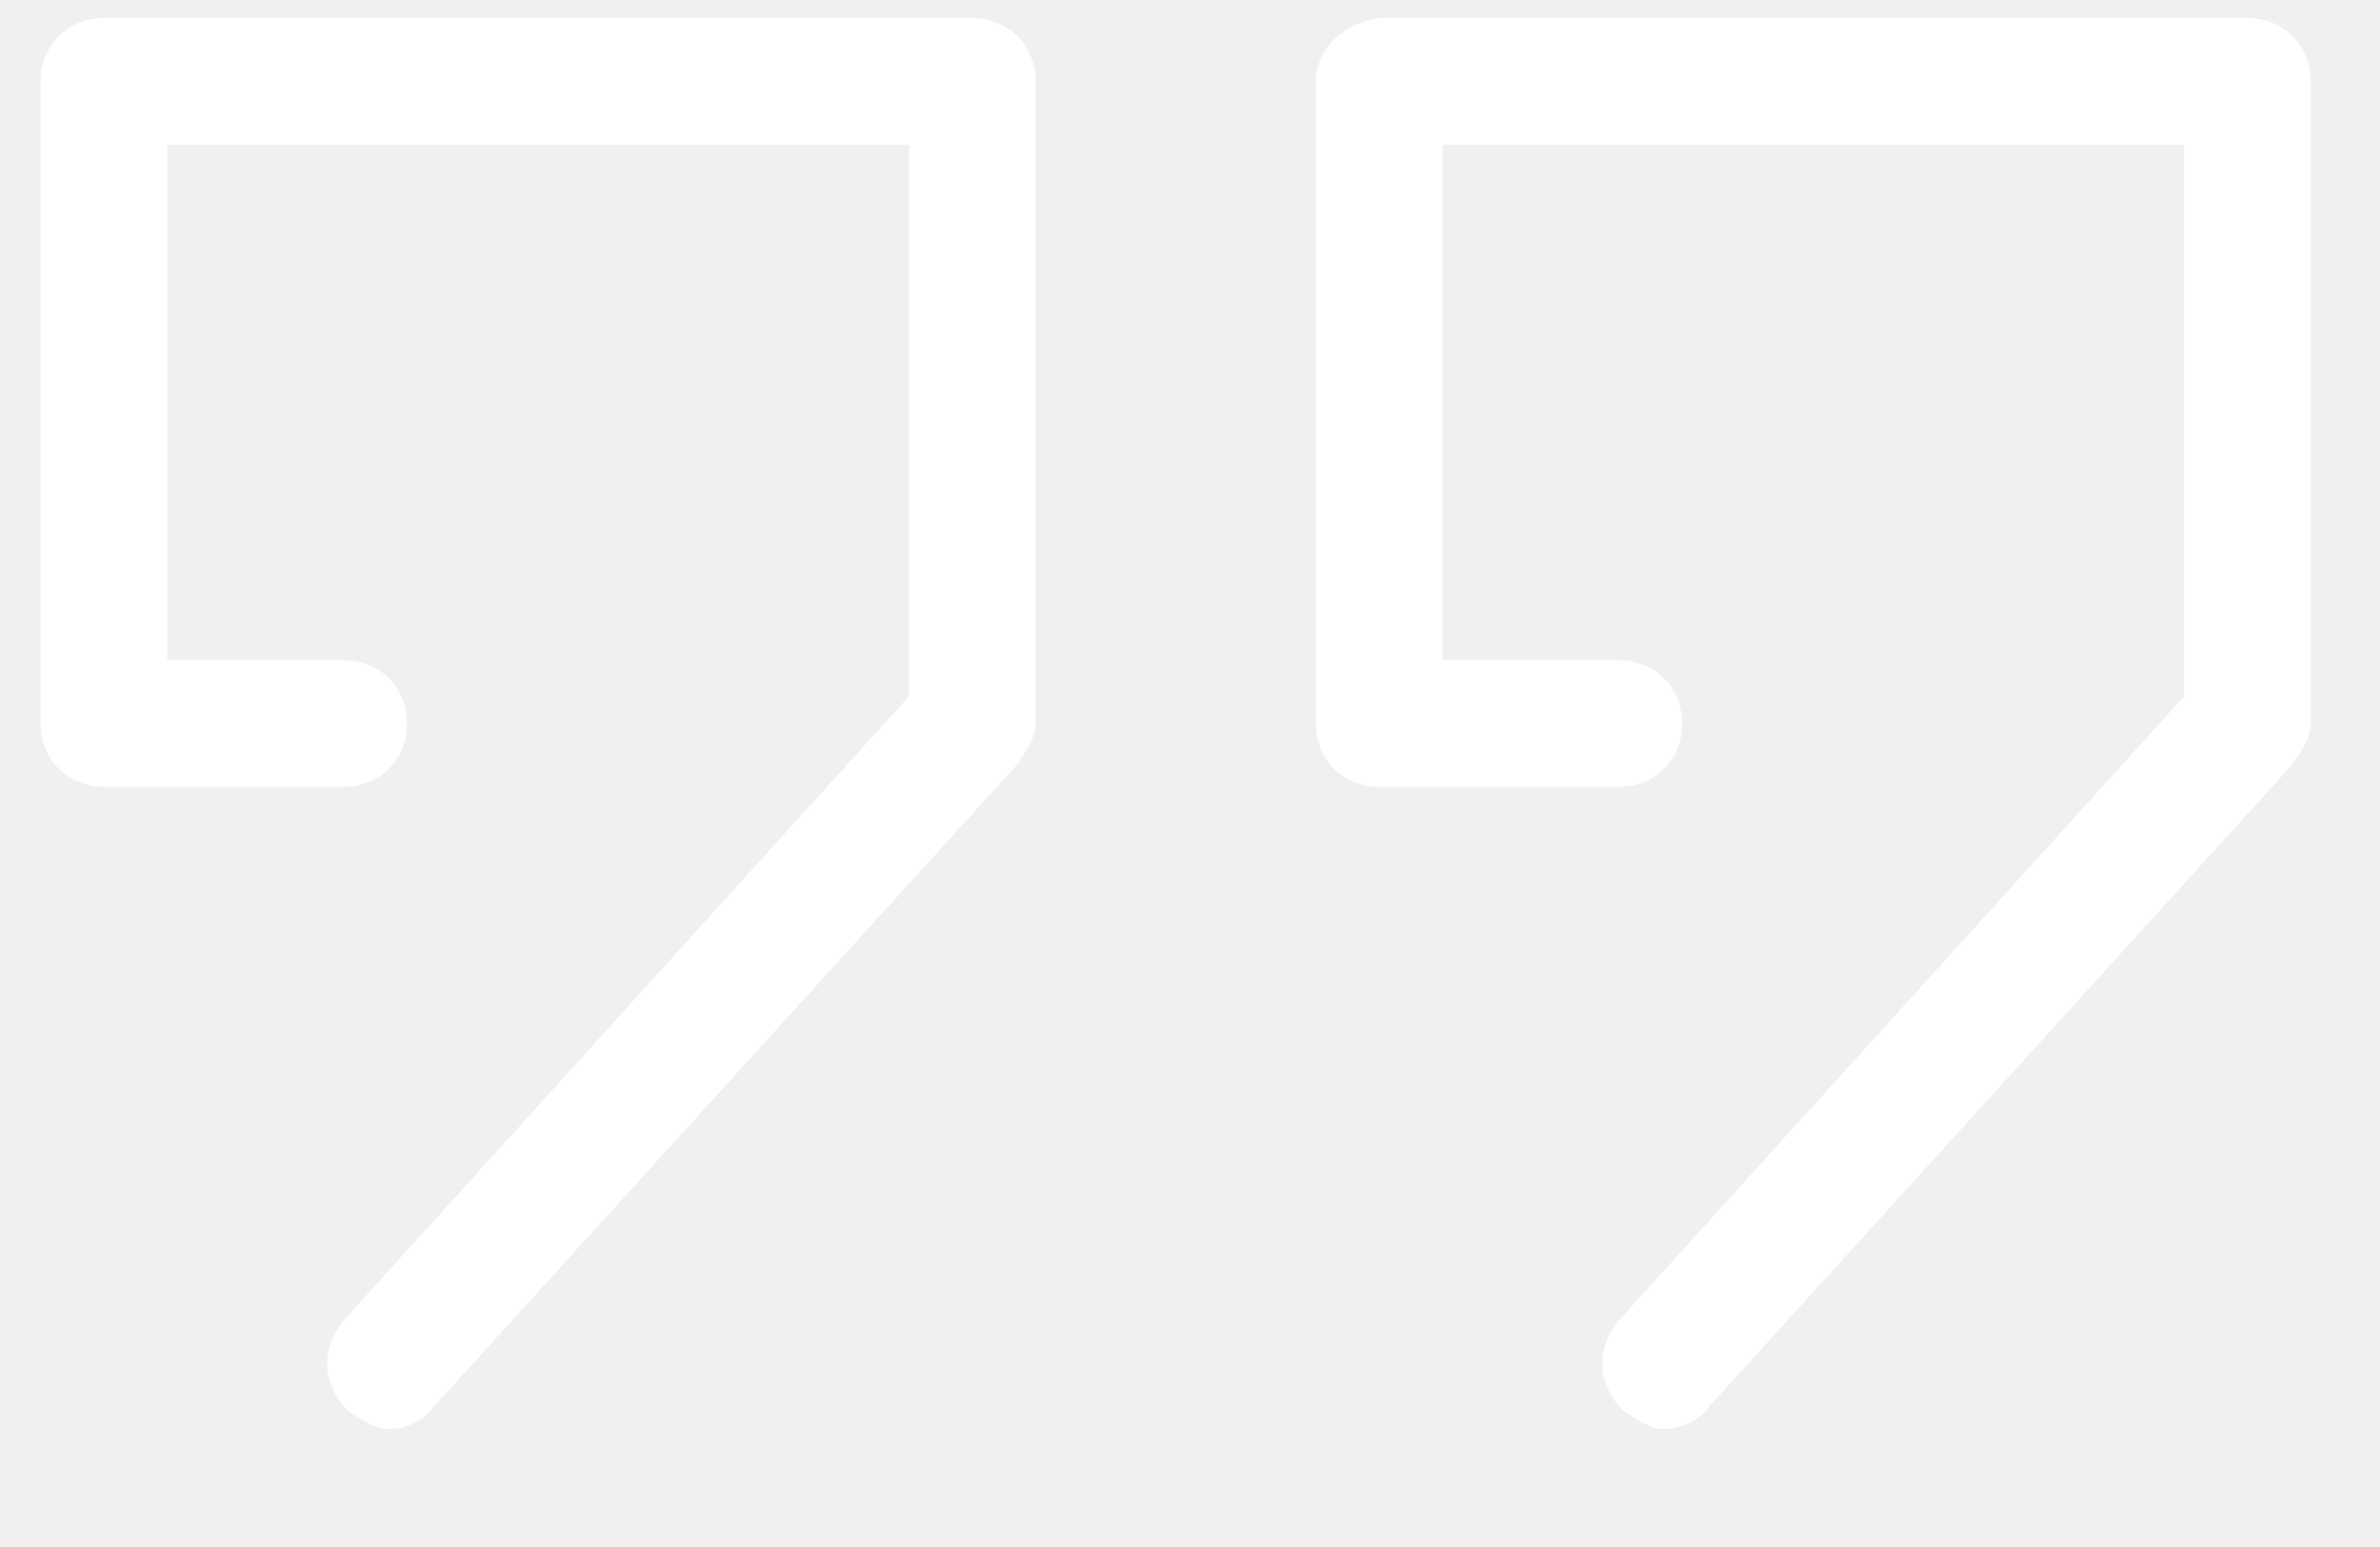
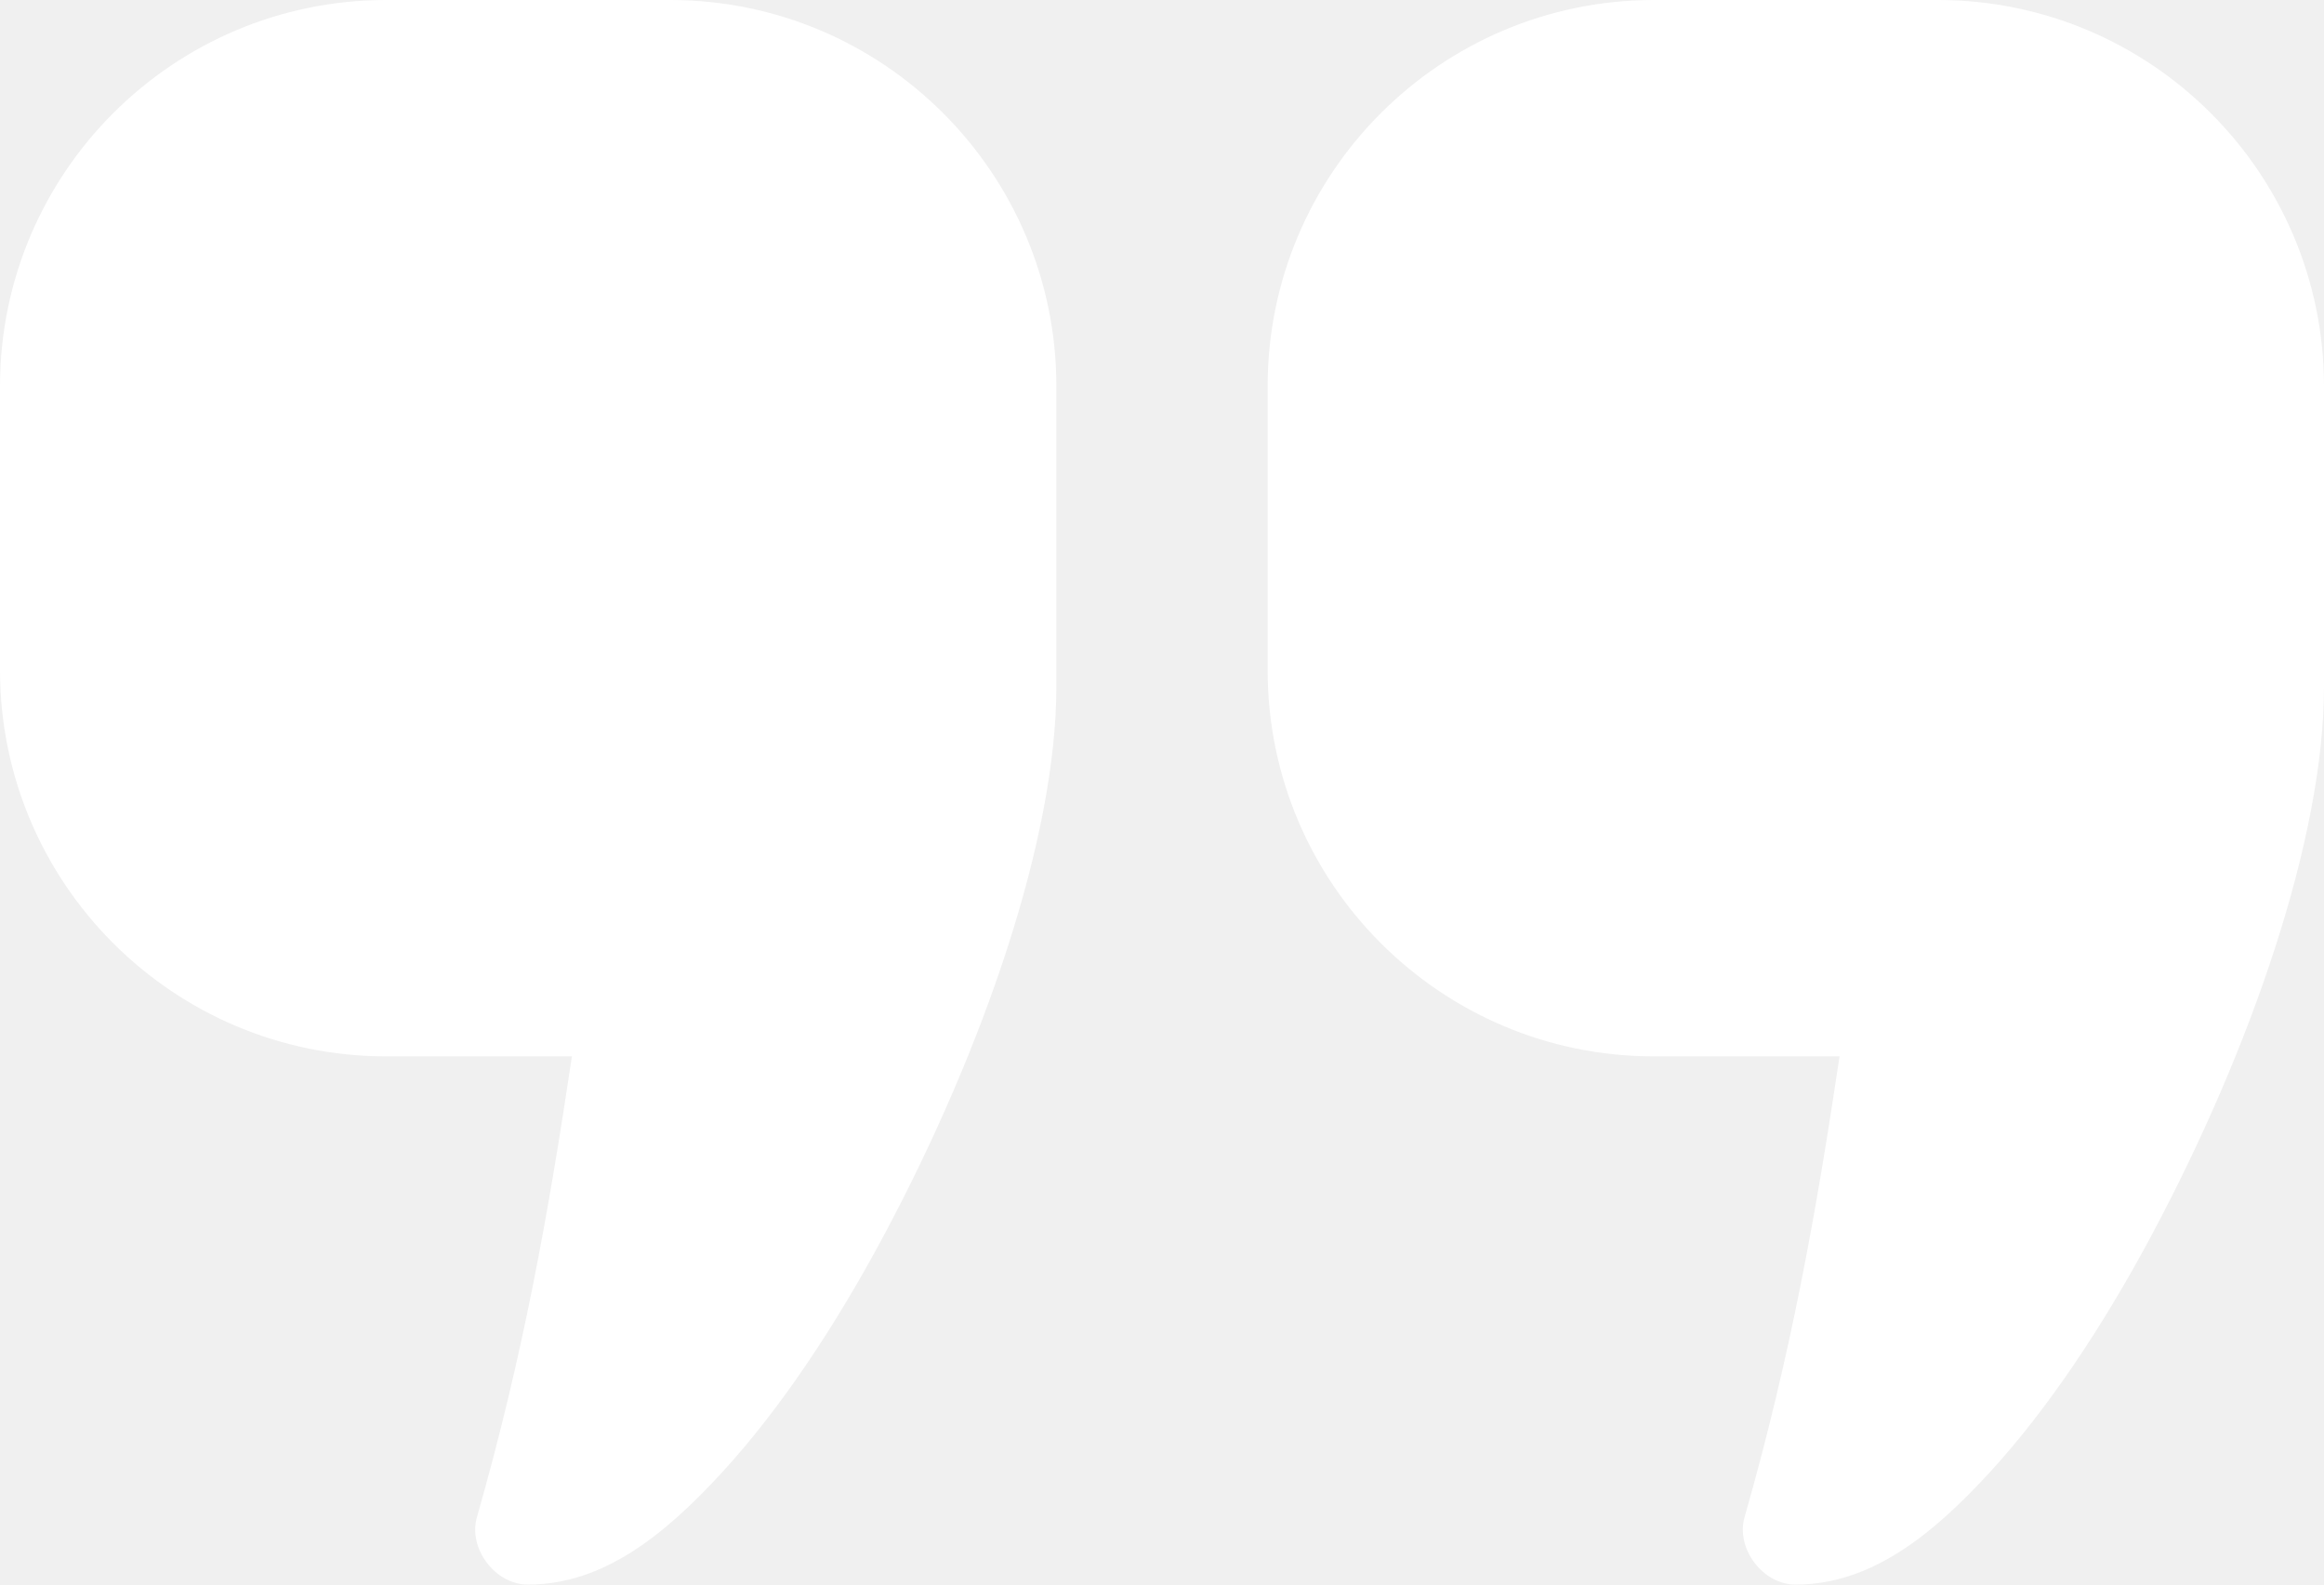
- <svg xmlns="http://www.w3.org/2000/svg" width="20px" height="13px" viewBox="0 0 20 13" version="1.1">
-   <g id="Page-1" stroke="none" stroke-width="1" fill="none" fill-rule="evenodd">
-     <g id="noun_quotation_1723400" fill="#FFFFFF" fill-rule="nonzero">
-       <g id="quote">
-         <path d="M11.058,0.684 L11.058,6.08 C11.058,6.384 11.286,6.612 11.59,6.612 L13.604,6.612 C13.908,6.612 14.136,6.384 14.136,6.08 C14.136,5.776 13.908,5.548 13.604,5.548 L12.122,5.548 L12.122,1.216 L18.354,1.216 L18.354,5.852 L13.604,11.096 C13.414,11.324 13.414,11.628 13.642,11.856 C13.756,11.932 13.87,12.008 13.984,12.008 C14.136,12.008 14.288,11.932 14.364,11.818 L19.266,6.422 C19.342,6.308 19.418,6.194 19.418,6.08 L19.418,0.684 C19.418,0.38 19.19,0.152 18.886,0.152 L11.59,0.152 C11.286,0.19 11.058,0.418 11.058,0.684 Z" id="Path" />
-         <path d="M0.874,6.612 L2.888,6.612 C3.192,6.612 3.42,6.384 3.42,6.08 C3.42,5.776 3.192,5.548 2.888,5.548 L1.406,5.548 L1.406,1.216 L7.638,1.216 L7.638,5.852 L2.888,11.096 C2.698,11.324 2.698,11.628 2.926,11.856 C3.04,11.932 3.154,12.008 3.268,12.008 C3.42,12.008 3.572,11.932 3.648,11.818 L8.55,6.422 C8.626,6.308 8.702,6.194 8.702,6.08 L8.702,0.684 C8.702,0.38 8.474,0.152 8.17,0.152 L0.874,0.152 C0.57,0.152 0.342,0.38 0.342,0.684 L0.342,6.08 C0.342,6.384 0.57,6.612 0.874,6.612 Z" id="Path" />
-       </g>
-     </g>
-   </g>
+ <svg xmlns="http://www.w3.org/2000/svg" height="60" viewBox="0 0 88 60" width="88">
+   <path d="m14.625.362c-8.071 0-14.625 6.554-14.625 14.625v10.75c0 8.071 6.554 14.625 14.625 14.625h7.031c-.89 5.97-1.855 11.353-3.594 17.438-.35 1.193.694 2.574 1.938 2.562 2.822 0 5.143-1.852 7.344-4.25s4.304-5.556 6.156-9.031c3.705-6.951 6.5-14.956 6.5-20.719 0-3.792 0-7.583 0-11.375 0-8.071-6.554-14.625-14.625-14.625zm48 0c-8.071 0-14.625 6.554-14.625 14.625v10.75c0 8.071 6.554 14.625 14.625 14.625h7.031c-.89 5.97-1.855 11.353-3.594 17.438-.35 1.193.694 2.574 1.938 2.562 2.822 0 5.143-1.852 7.344-4.25s4.304-5.556 6.156-9.031c3.705-6.951 6.5-14.956 6.5-20.719 0-3.792 0-7.583 0-11.375 0-8.071-6.554-14.625-14.625-14.625z" fill="#fff" transform="translate(0 -.36218)" />
</svg>
